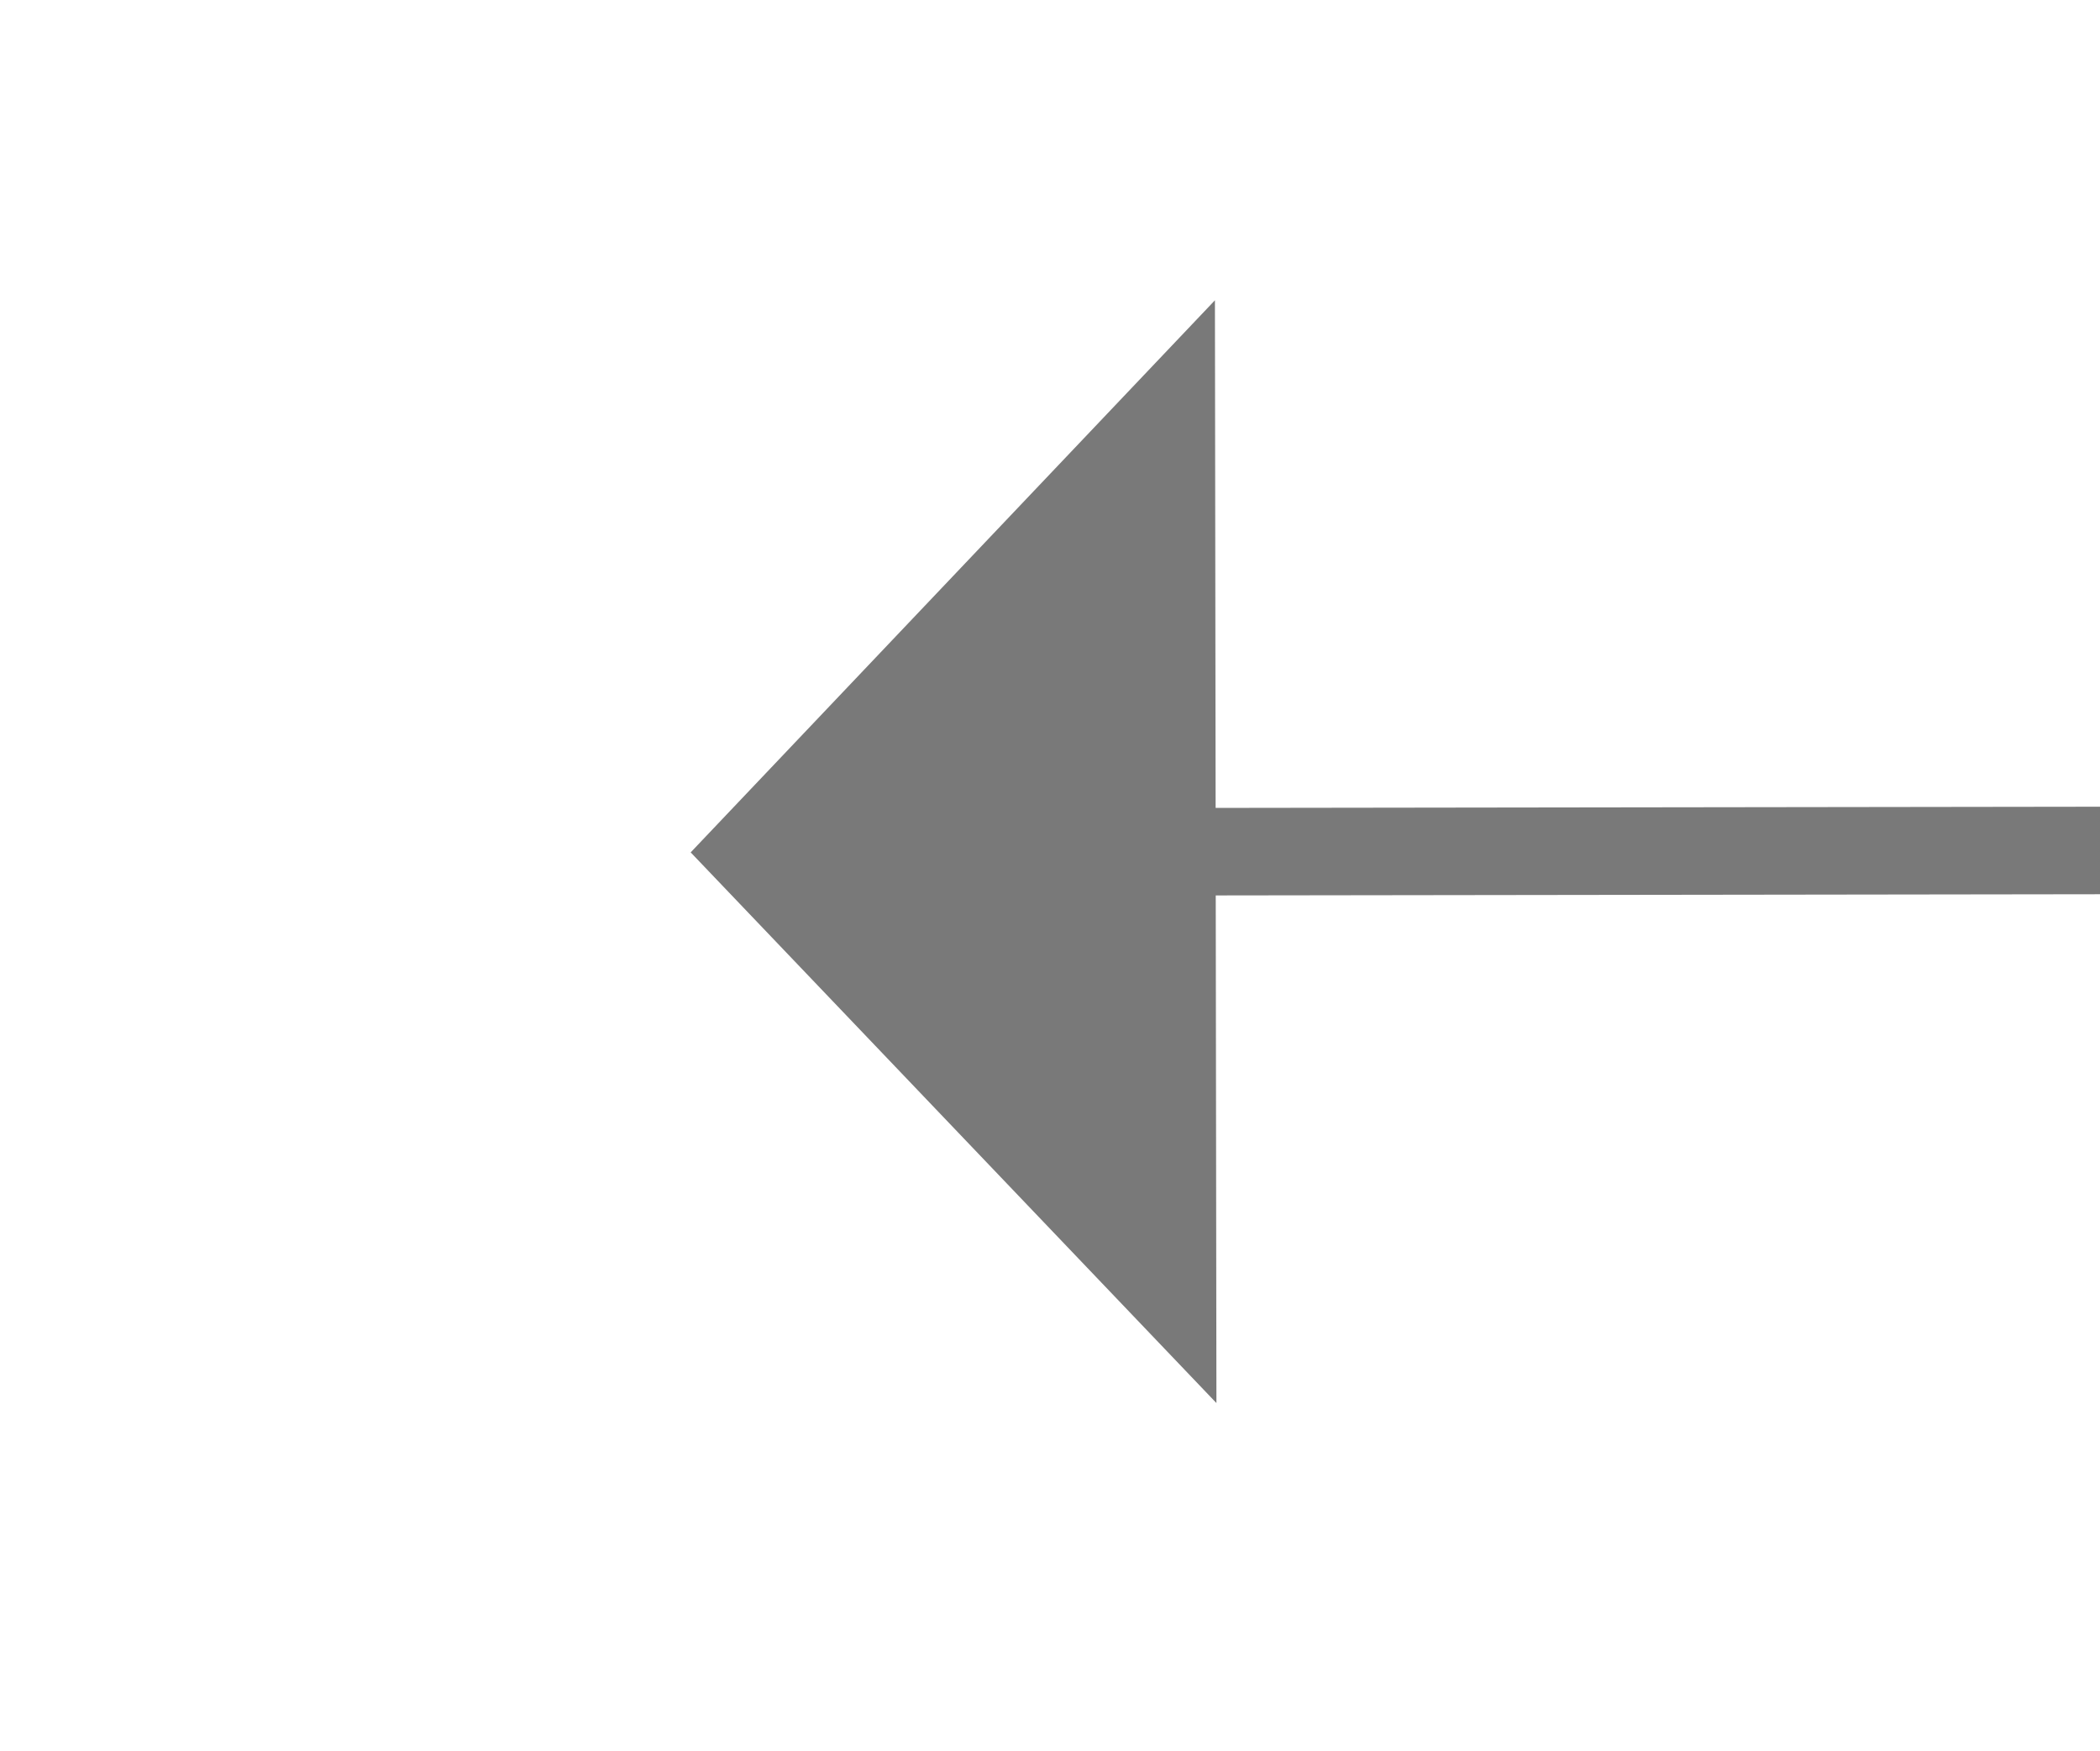
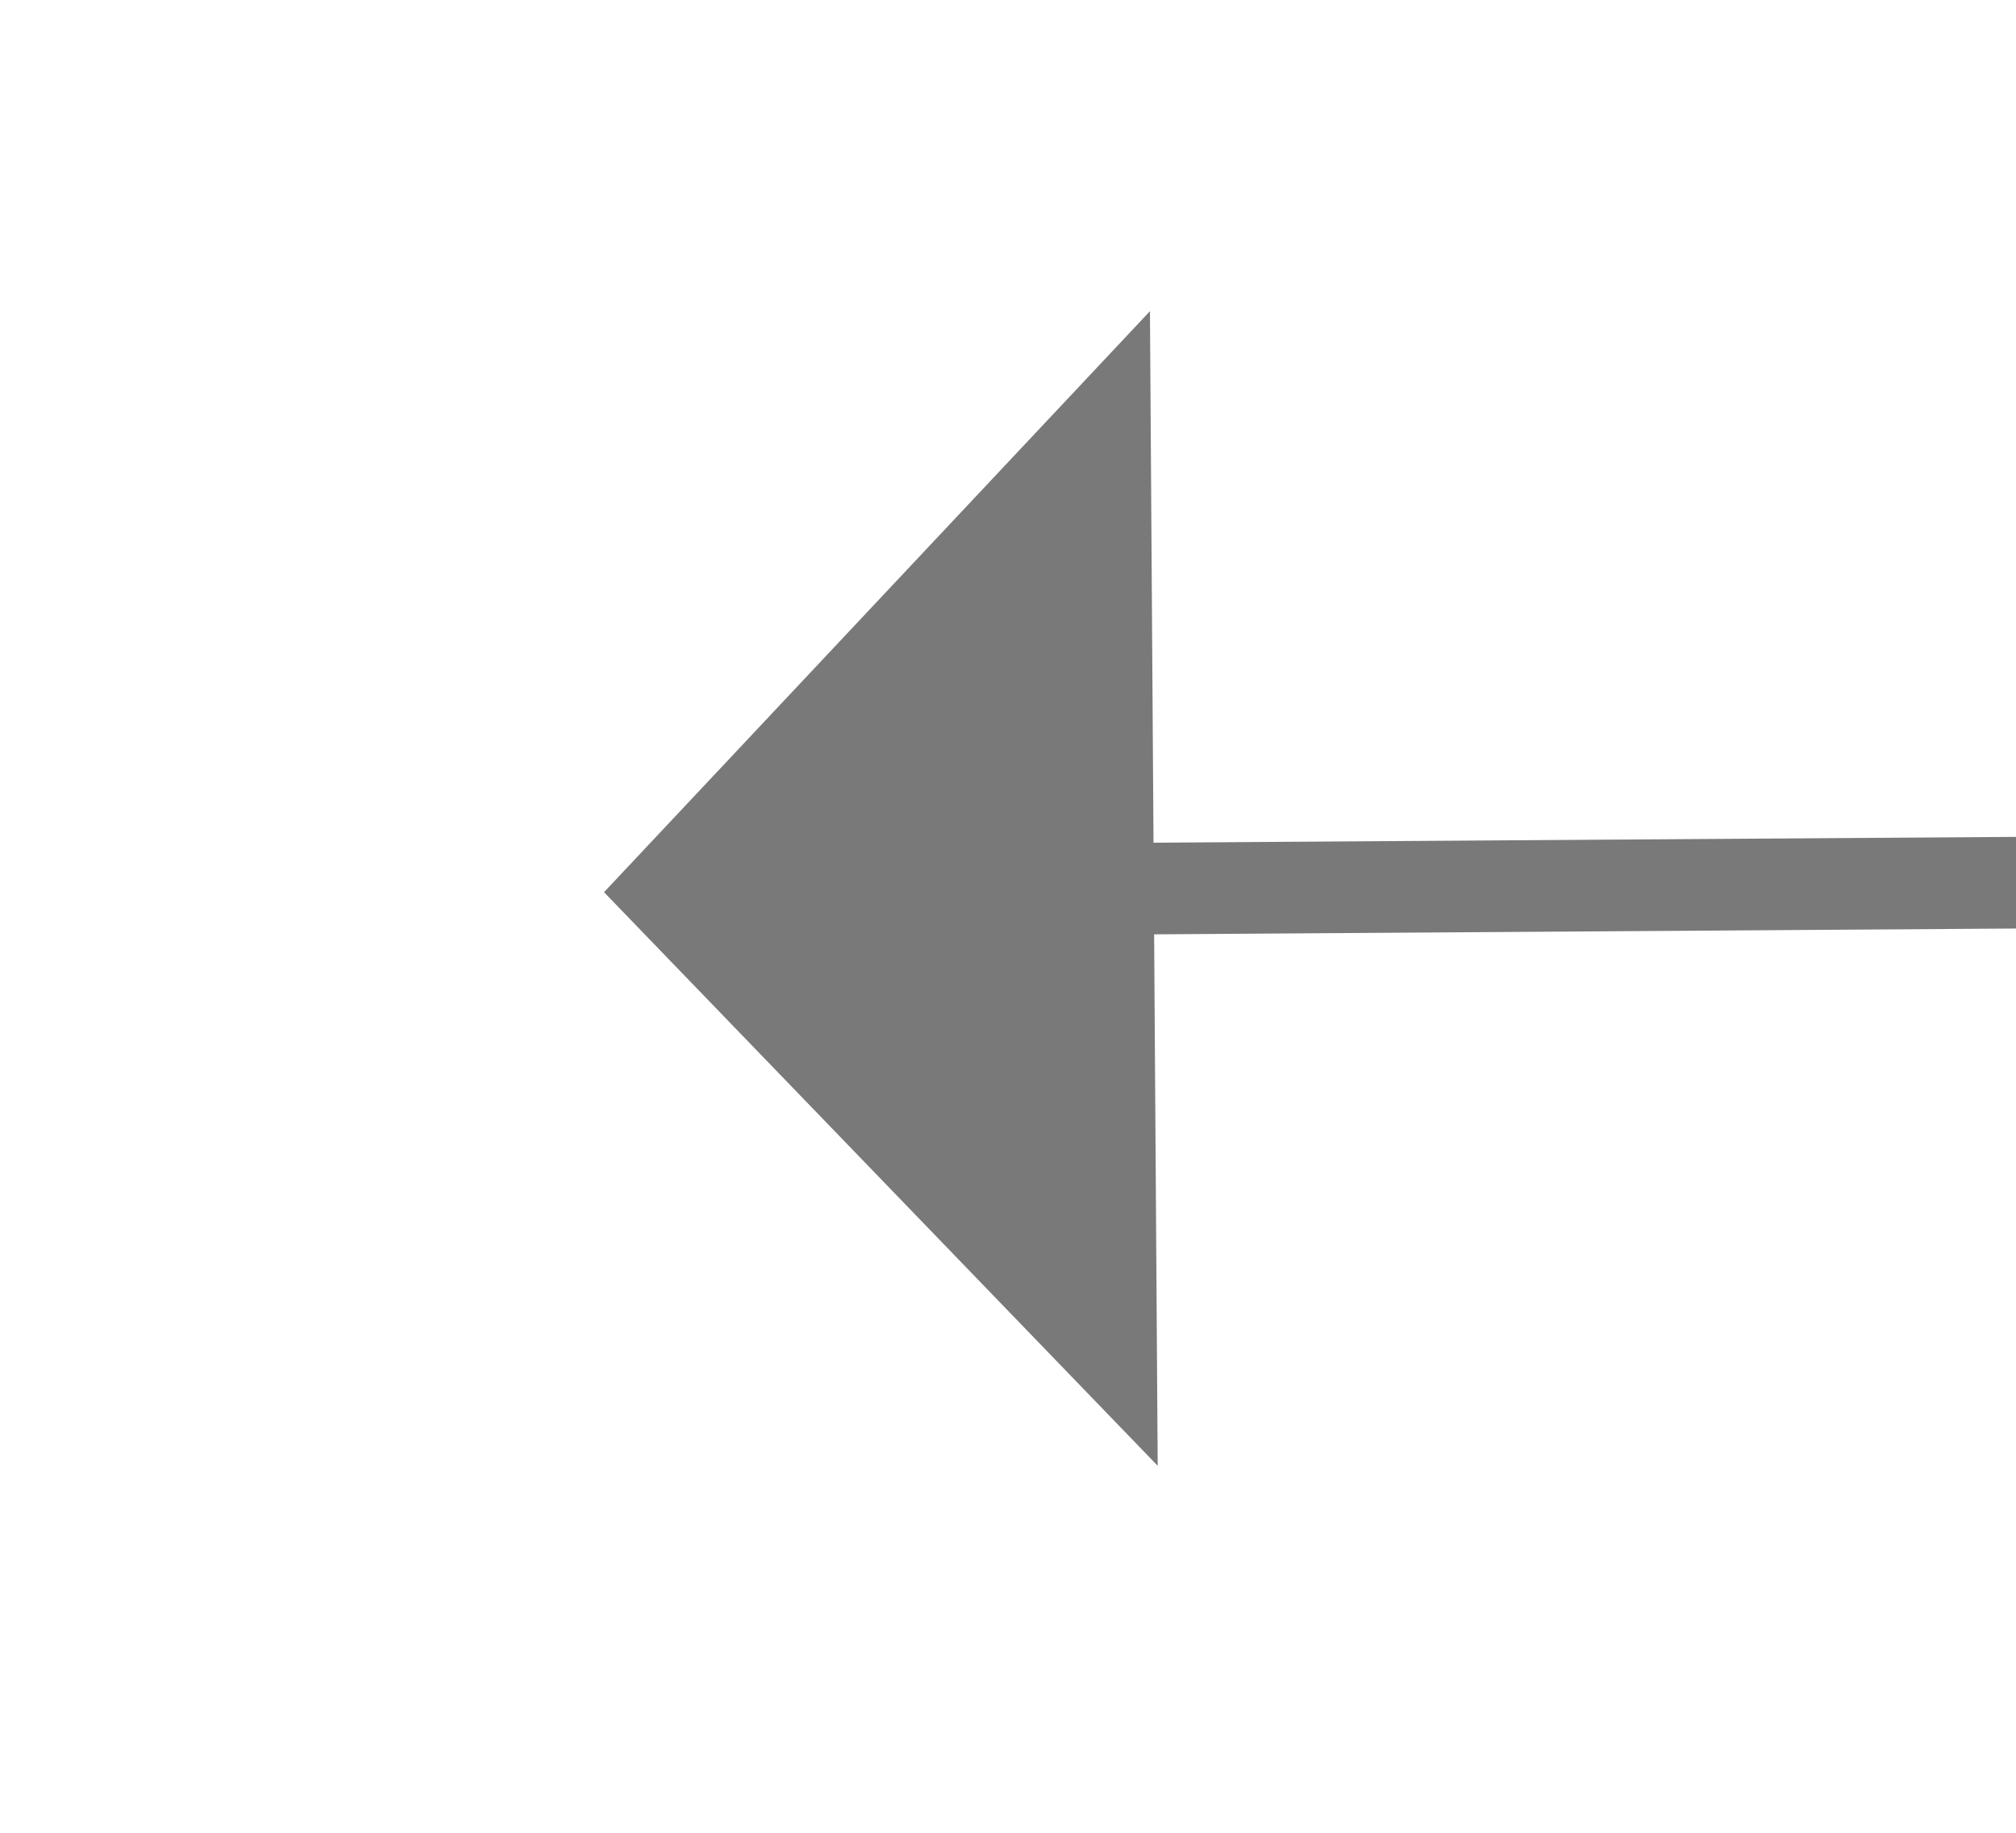
- <svg xmlns="http://www.w3.org/2000/svg" version="1.1" width="24px" height="20px" preserveAspectRatio="xMinYMid meet" viewBox="738 183  24 18">
-   <g transform="matrix(-0.544639 0.8386706 -0.8386706 -0.544639 1319.504 -332.4322 )">
-     <path d="M 771 155.8  L 777 149.5  L 771 143.2  L 771 155.8  Z " fill-rule="nonzero" fill="#797979" stroke="none" transform="matrix(0.5457752 0.8379316 -0.8379316 0.5457752 453.2211 -537.08 )" />
-     <path d="M 667 149.5  L 772 149.5  " stroke-width="1" stroke="#797979" fill="none" transform="matrix(0.5457752 0.8379316 -0.8379316 0.5457752 453.2211 -537.08 )" />
+ <svg xmlns="http://www.w3.org/2000/svg" version="1.1" width="22px" height="20px" preserveAspectRatio="xMinYMid meet" viewBox="484 91  22 18">
+   <g transform="matrix(-0.8910065 -0.4539905 0.4539905 -0.8910065 890.6492 413.8259 )">
+     <path d="M 507 161.8  L 513 155.5  L 507 149.2  L 507 161.8  Z " fill-rule="nonzero" fill="#797979" stroke="none" transform="matrix(0.8879348 -0.4599693 0.4599693 0.8879348 -27.9879 196.1242 )" />
+     <path d="M 264 155.5  L 508 155.5  " stroke-width="1" stroke="#797979" fill="none" transform="matrix(0.8879348 -0.4599693 0.4599693 0.8879348 -27.9879 196.1242 )" />
  </g>
</svg>
